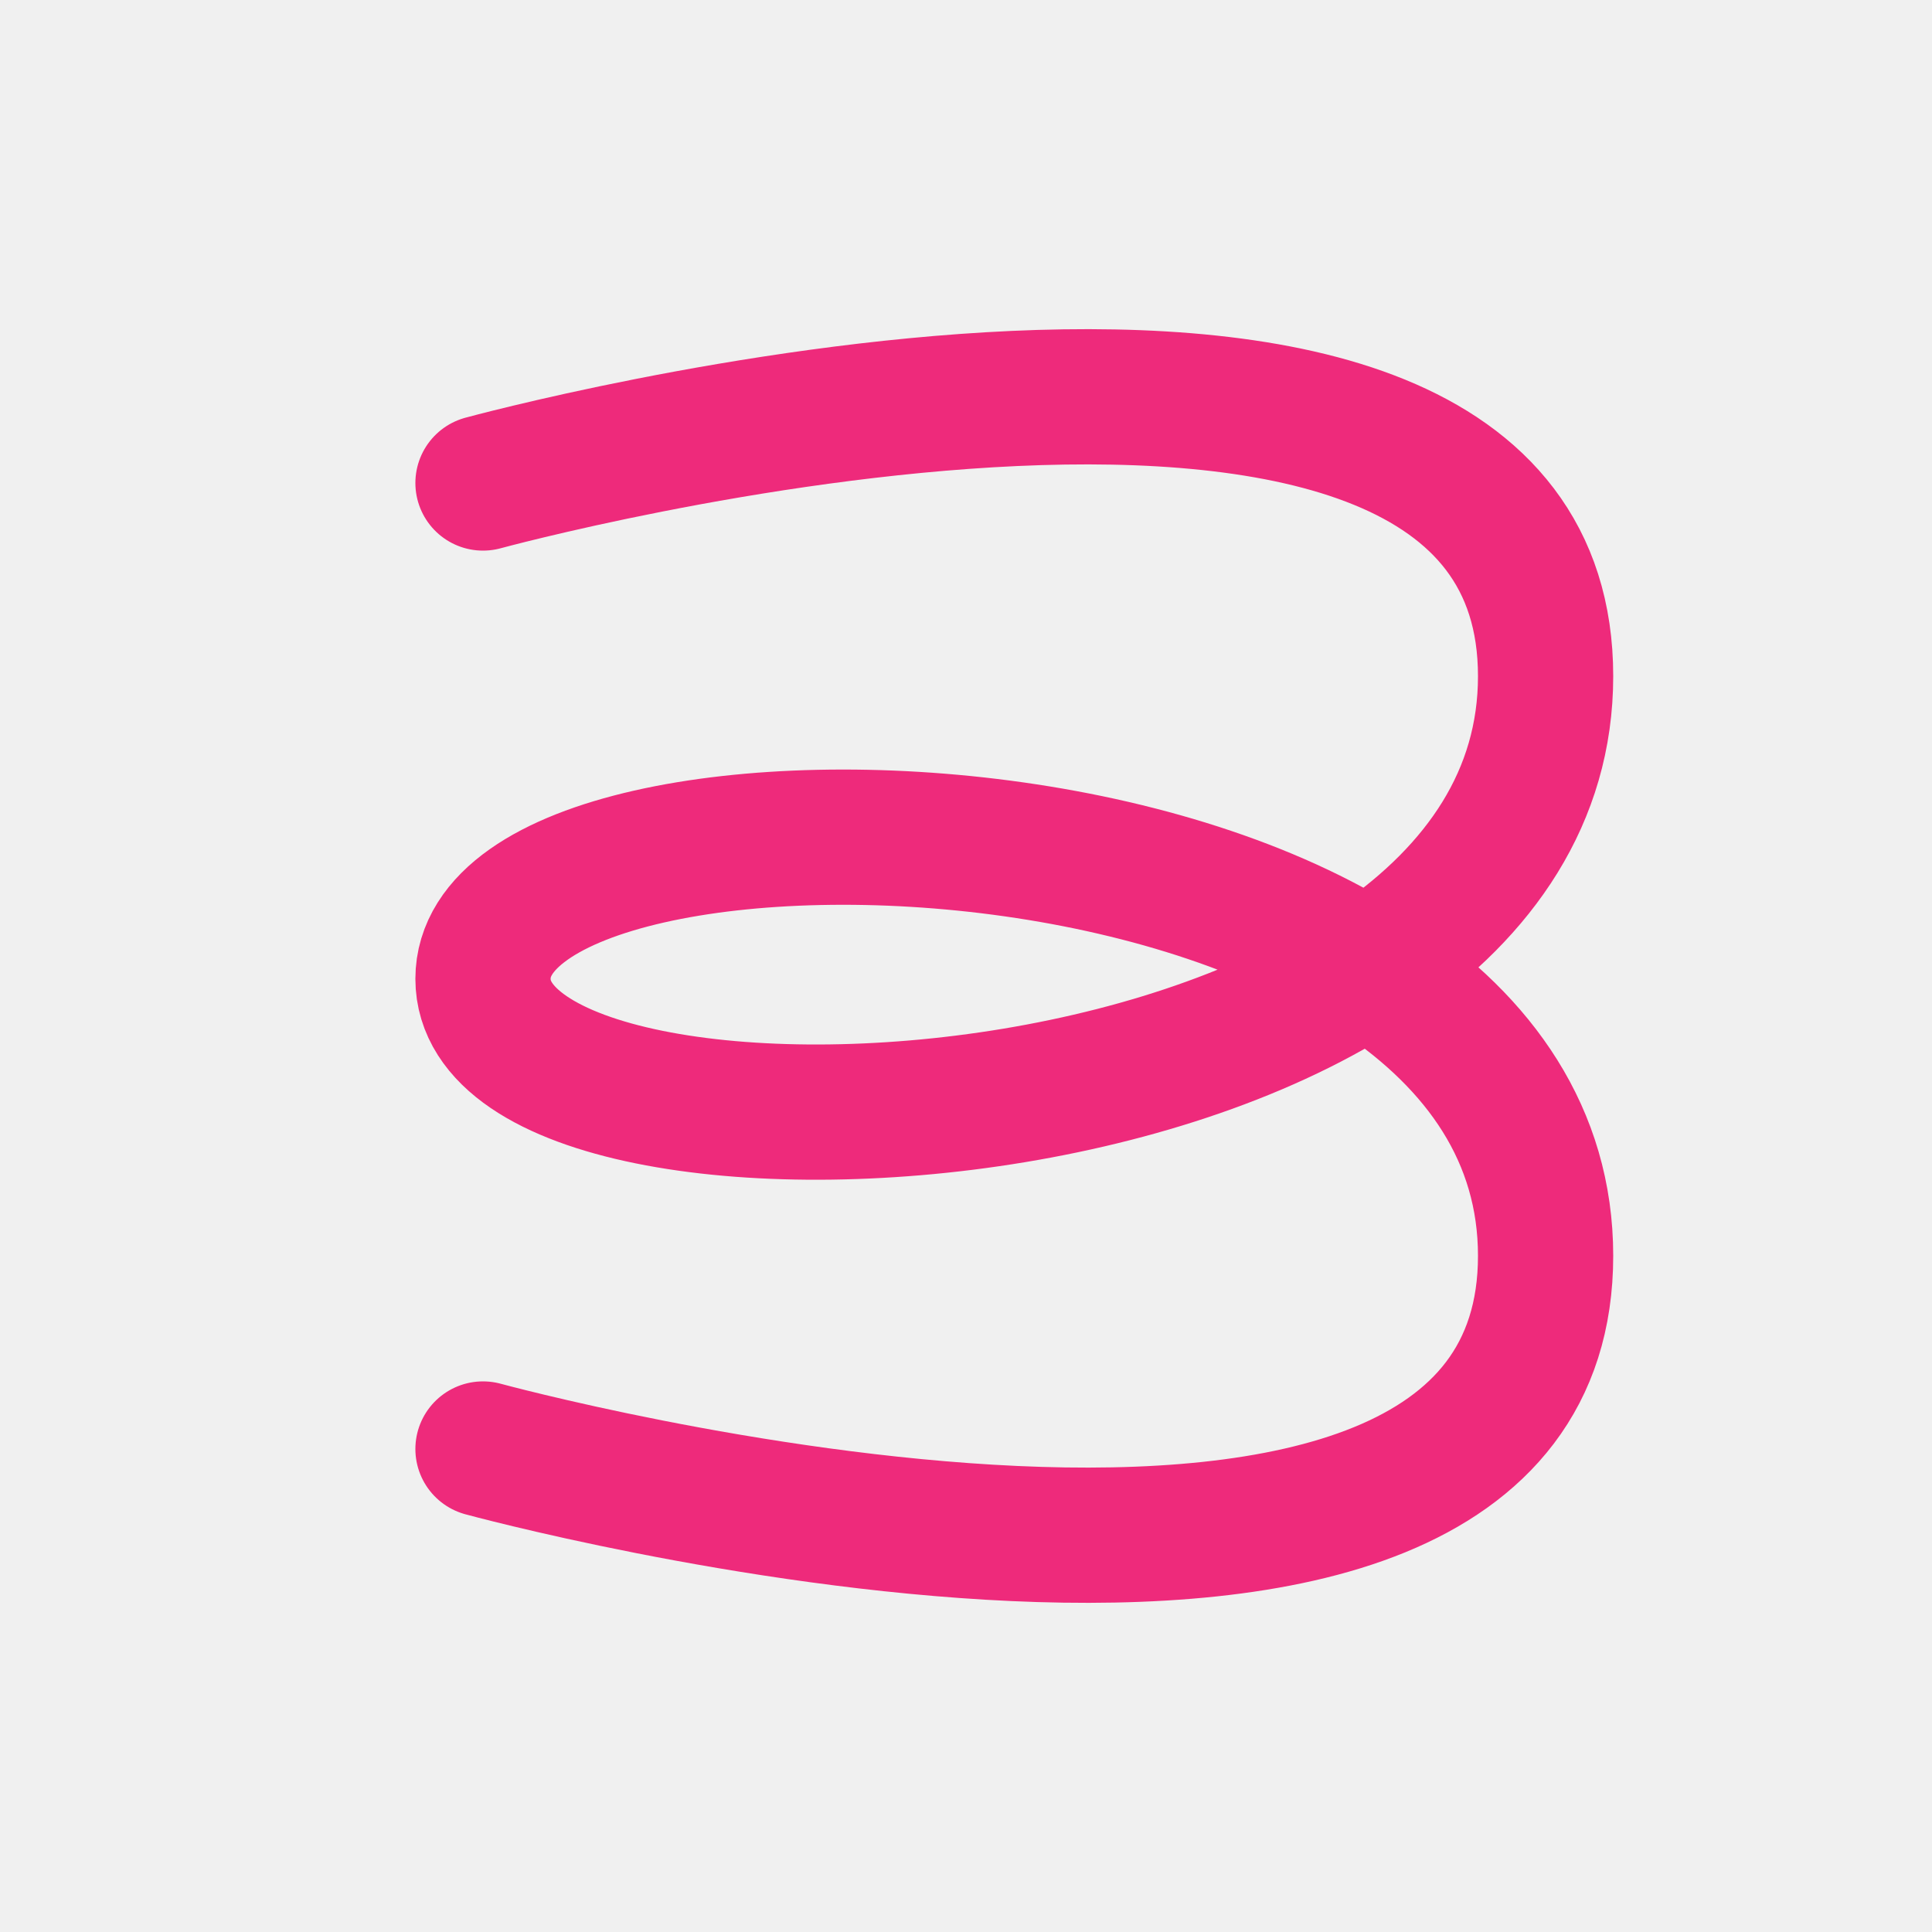
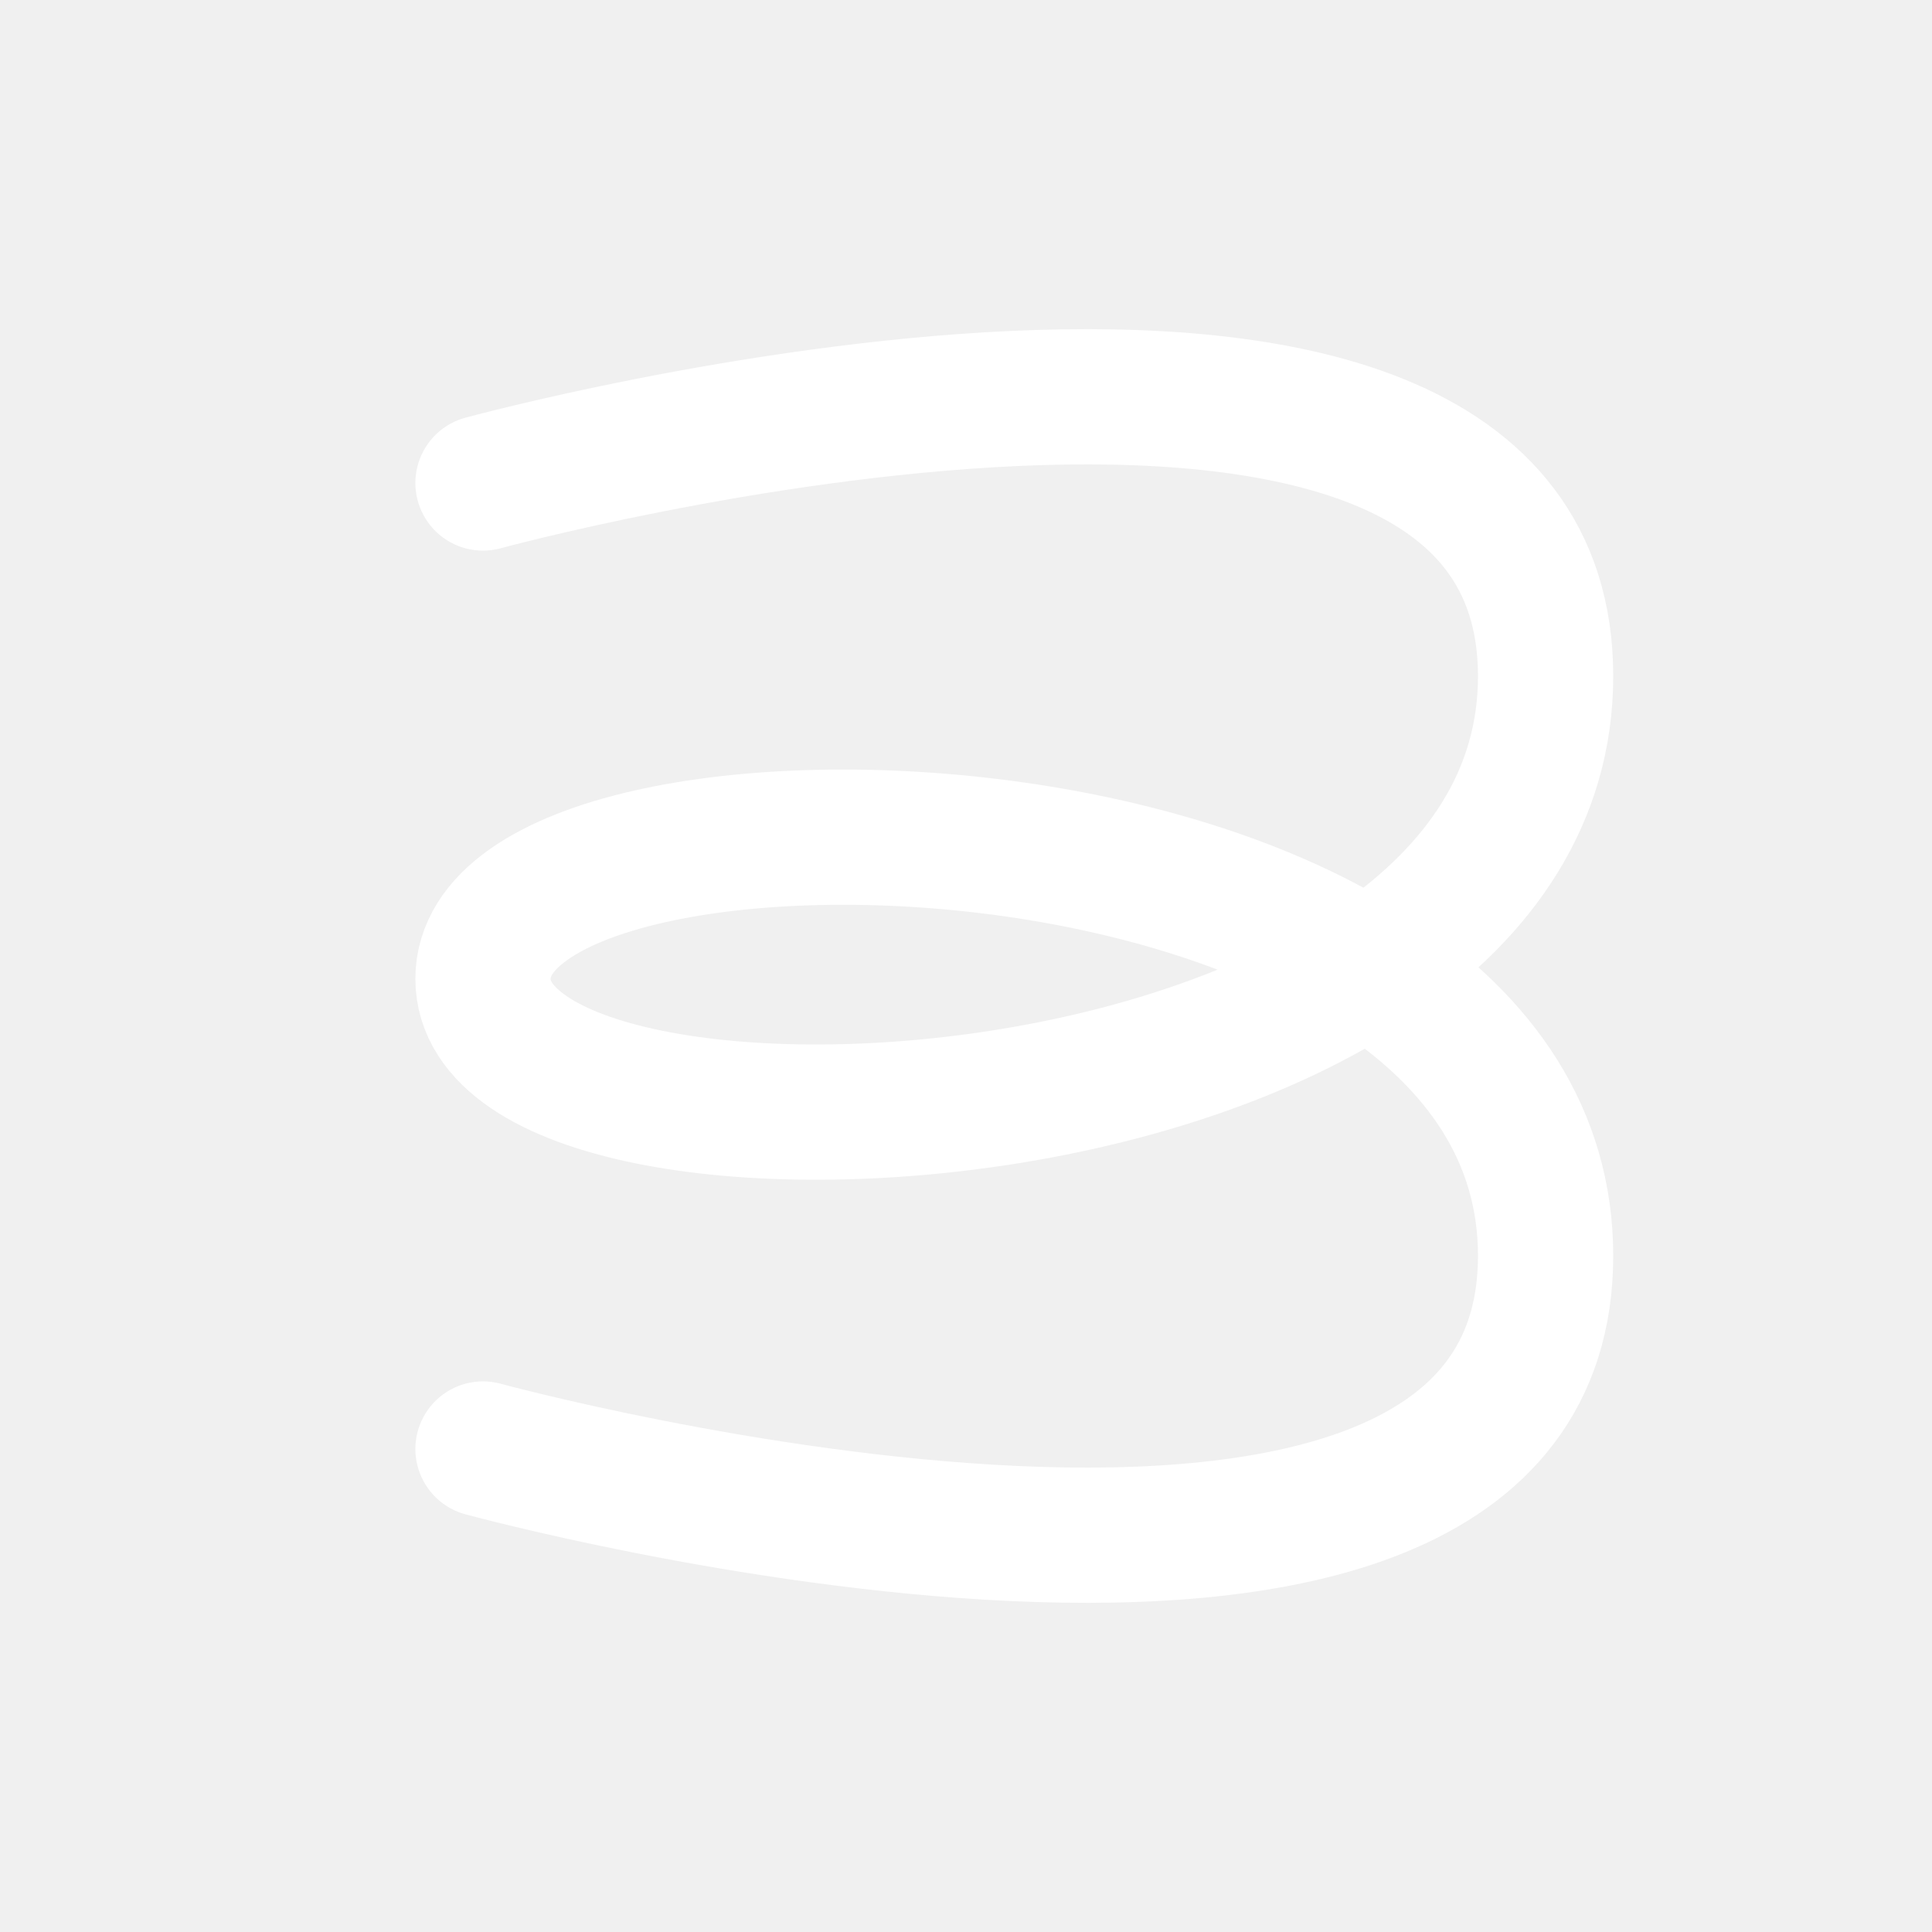
<svg xmlns="http://www.w3.org/2000/svg" version="1.1" x="0px" y="0px" width="100px" height="100px" viewBox="0 0 100 100" enable-background="new 0 0 100 100" xml:space="preserve">
-   <g id="Layer_2">
- </g>
  <g id="Layer_3">
-     <path fill="none" stroke="#EE2A7B" stroke-width="7" stroke-linecap="round" stroke-miterlimit="10" d="M25,25c0,0,55-15,55,10   S25,62.641,25,50.664C25,38.687,80,40,80,65S25,75,25,75" />
+     <path fill="none" stroke="#fff" stroke-width="7" stroke-linecap="round" stroke-miterlimit="10" d="M25,25c0,0,55-15,55,10   S25,62.641,25,50.664C25,38.687,80,40,80,65S25,75,25,75" />
  </g>
</svg>
